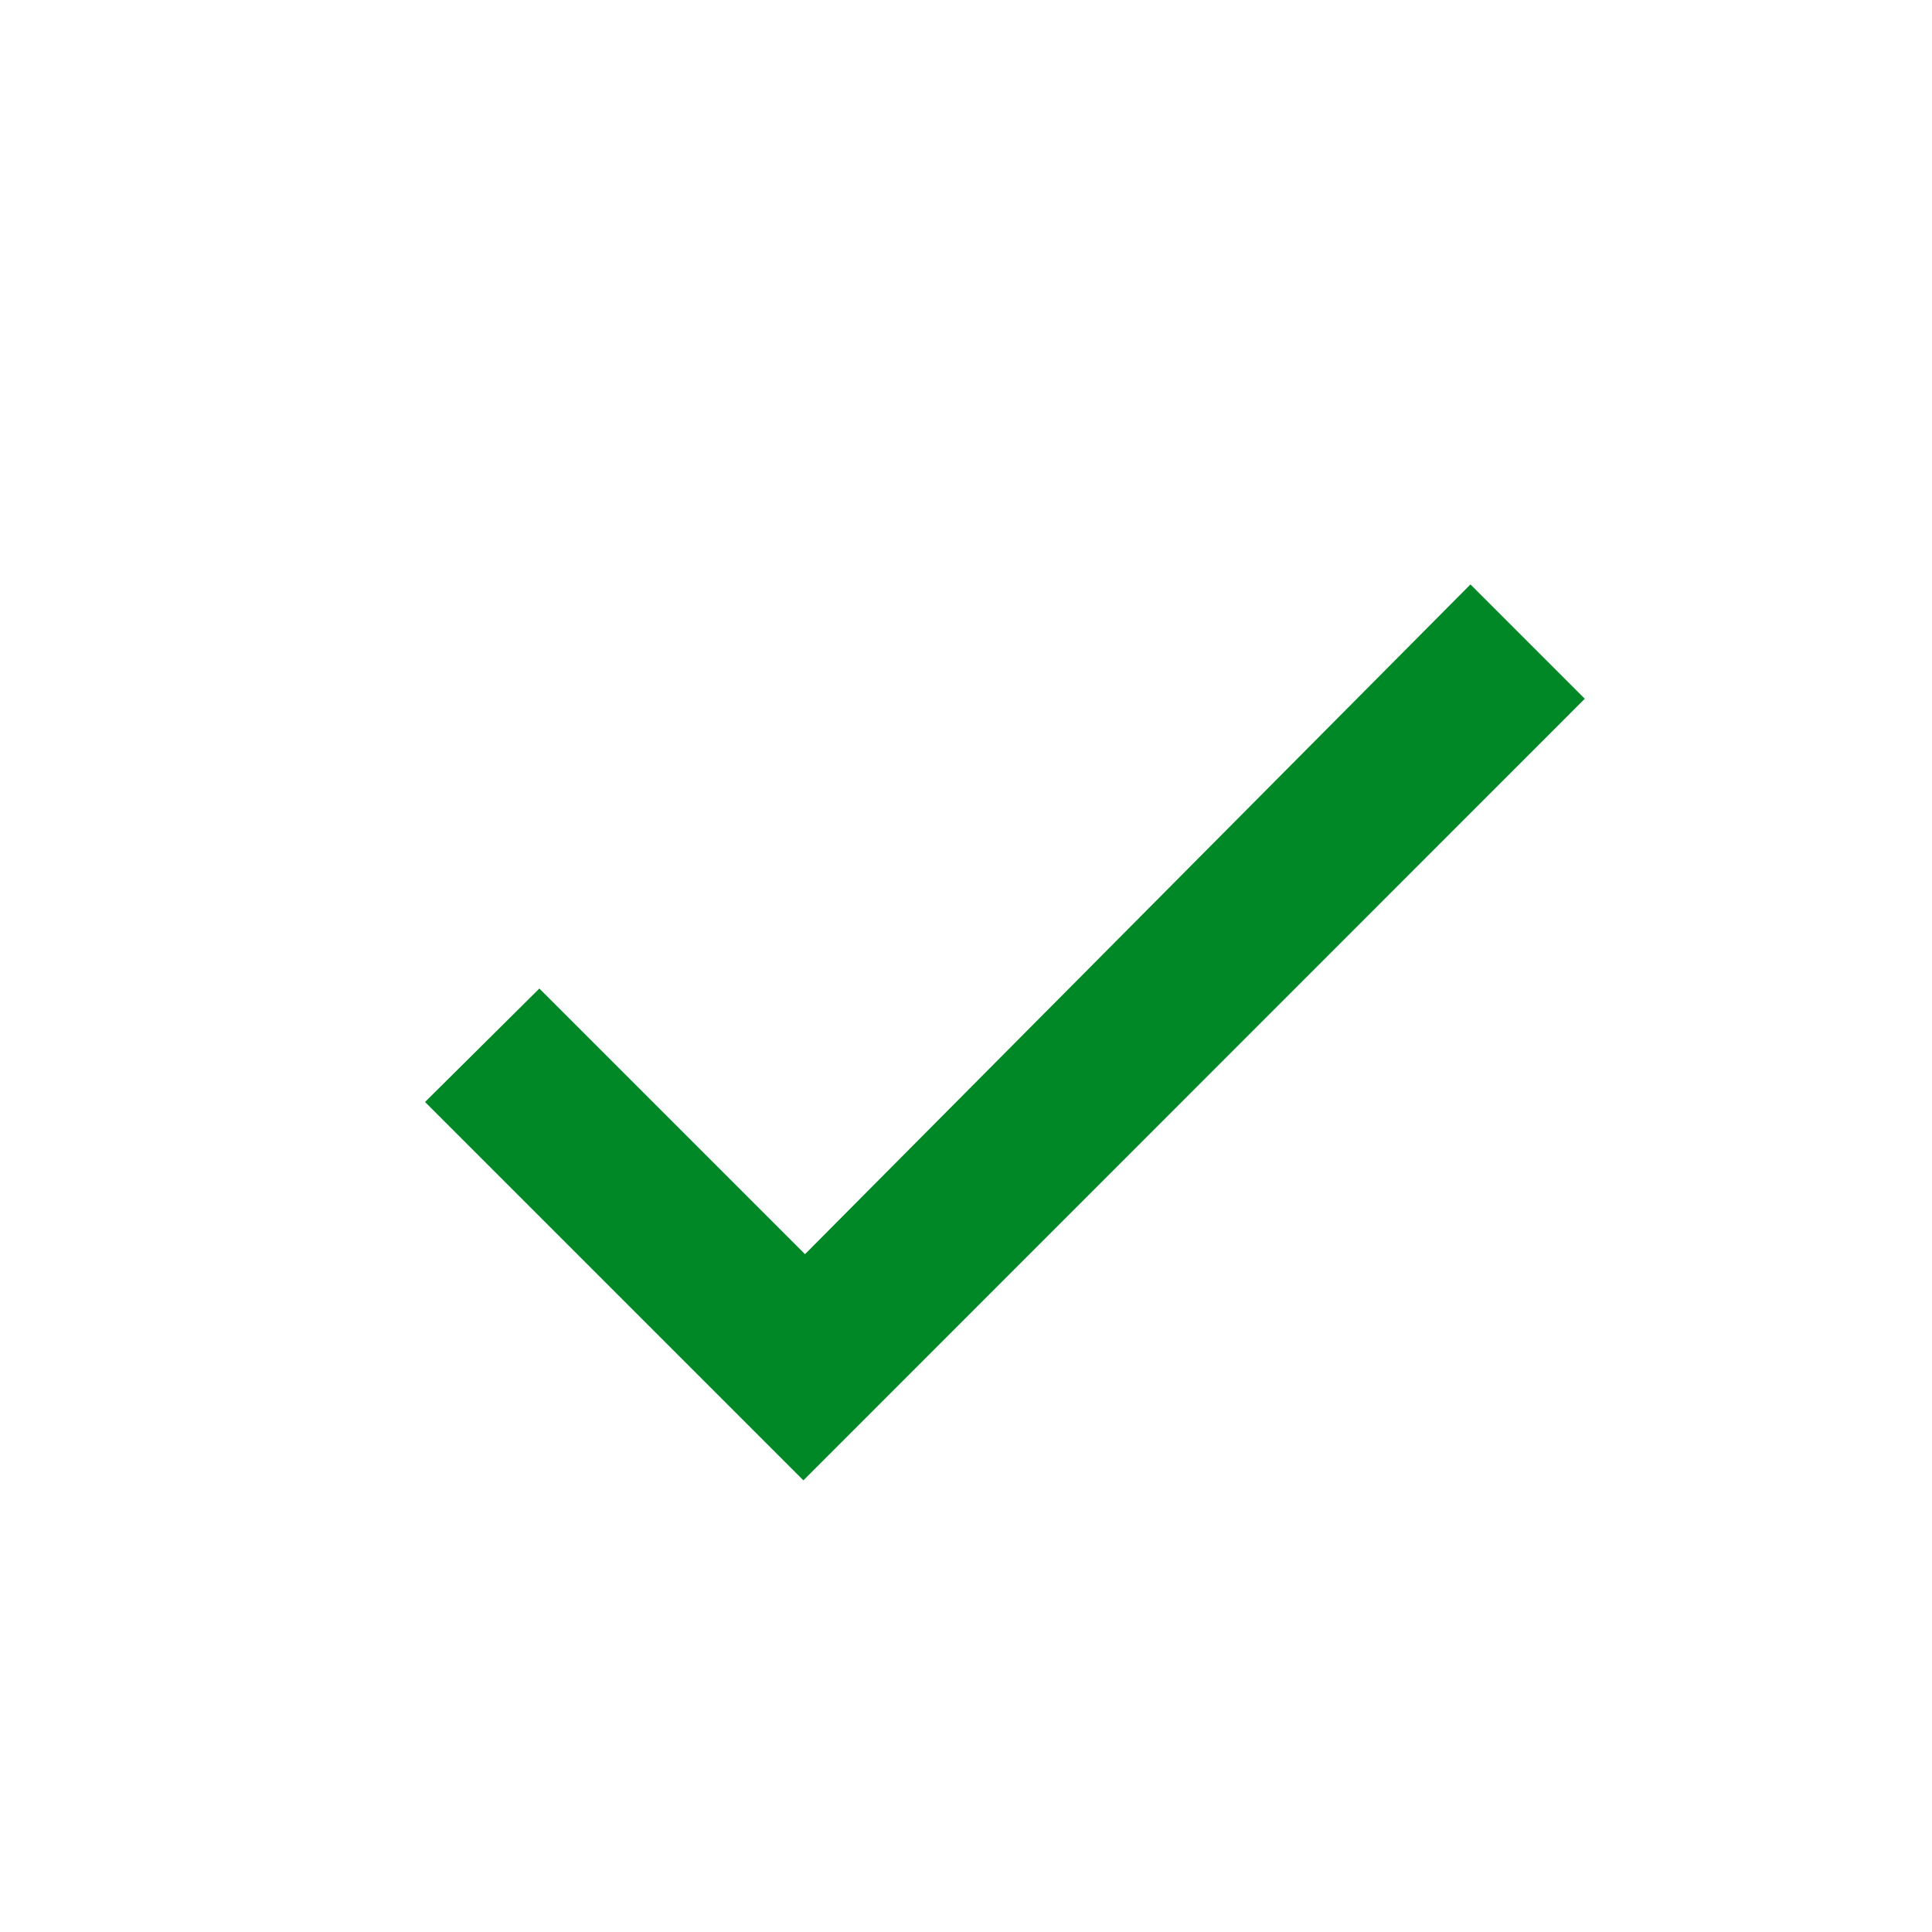
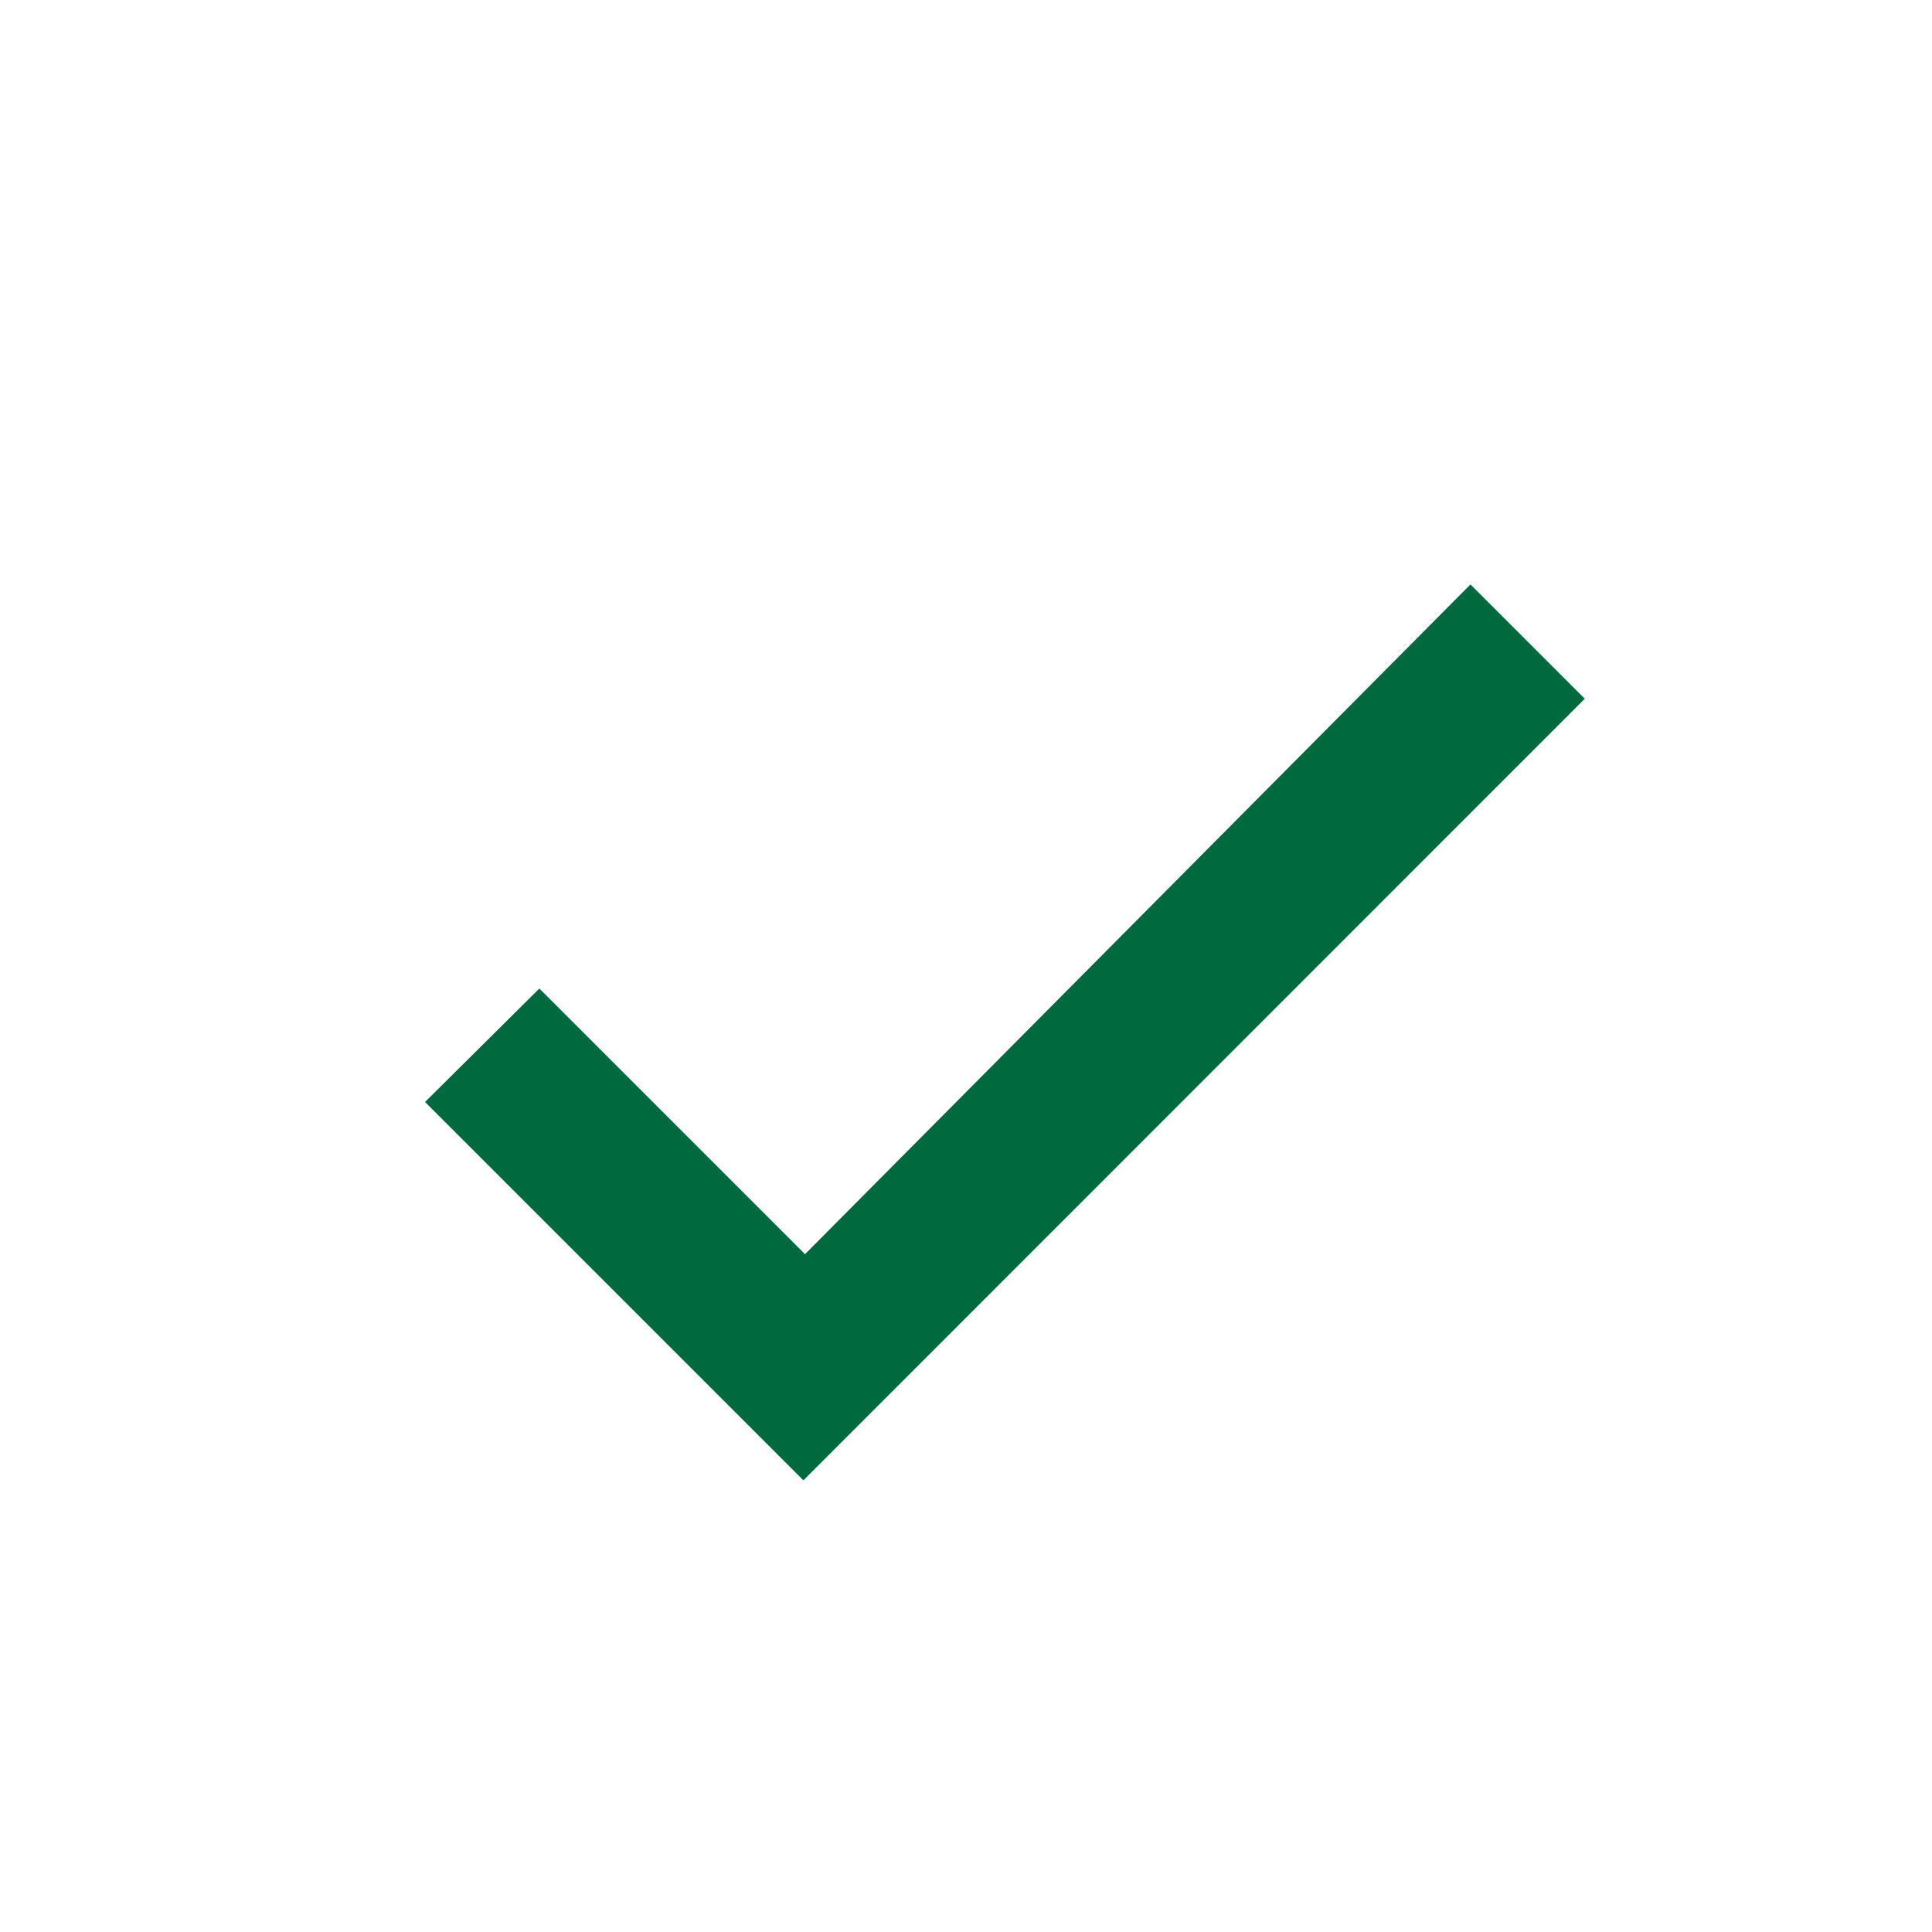
<svg xmlns="http://www.w3.org/2000/svg" width="18" height="18" viewBox="0 0 18 18" fill="none">
-   <path d="M7.5 11.685L5.025 9.21L3.96 10.267L7.485 13.792L14.765 6.51L13.7 5.445L7.5 11.685Z" fill="#008726" />
+   <path d="M7.5 11.685L5.025 9.21L3.96 10.267L7.485 13.792L14.765 6.51L13.7 5.445L7.5 11.685Z" fill="#00693e" />
</svg>
